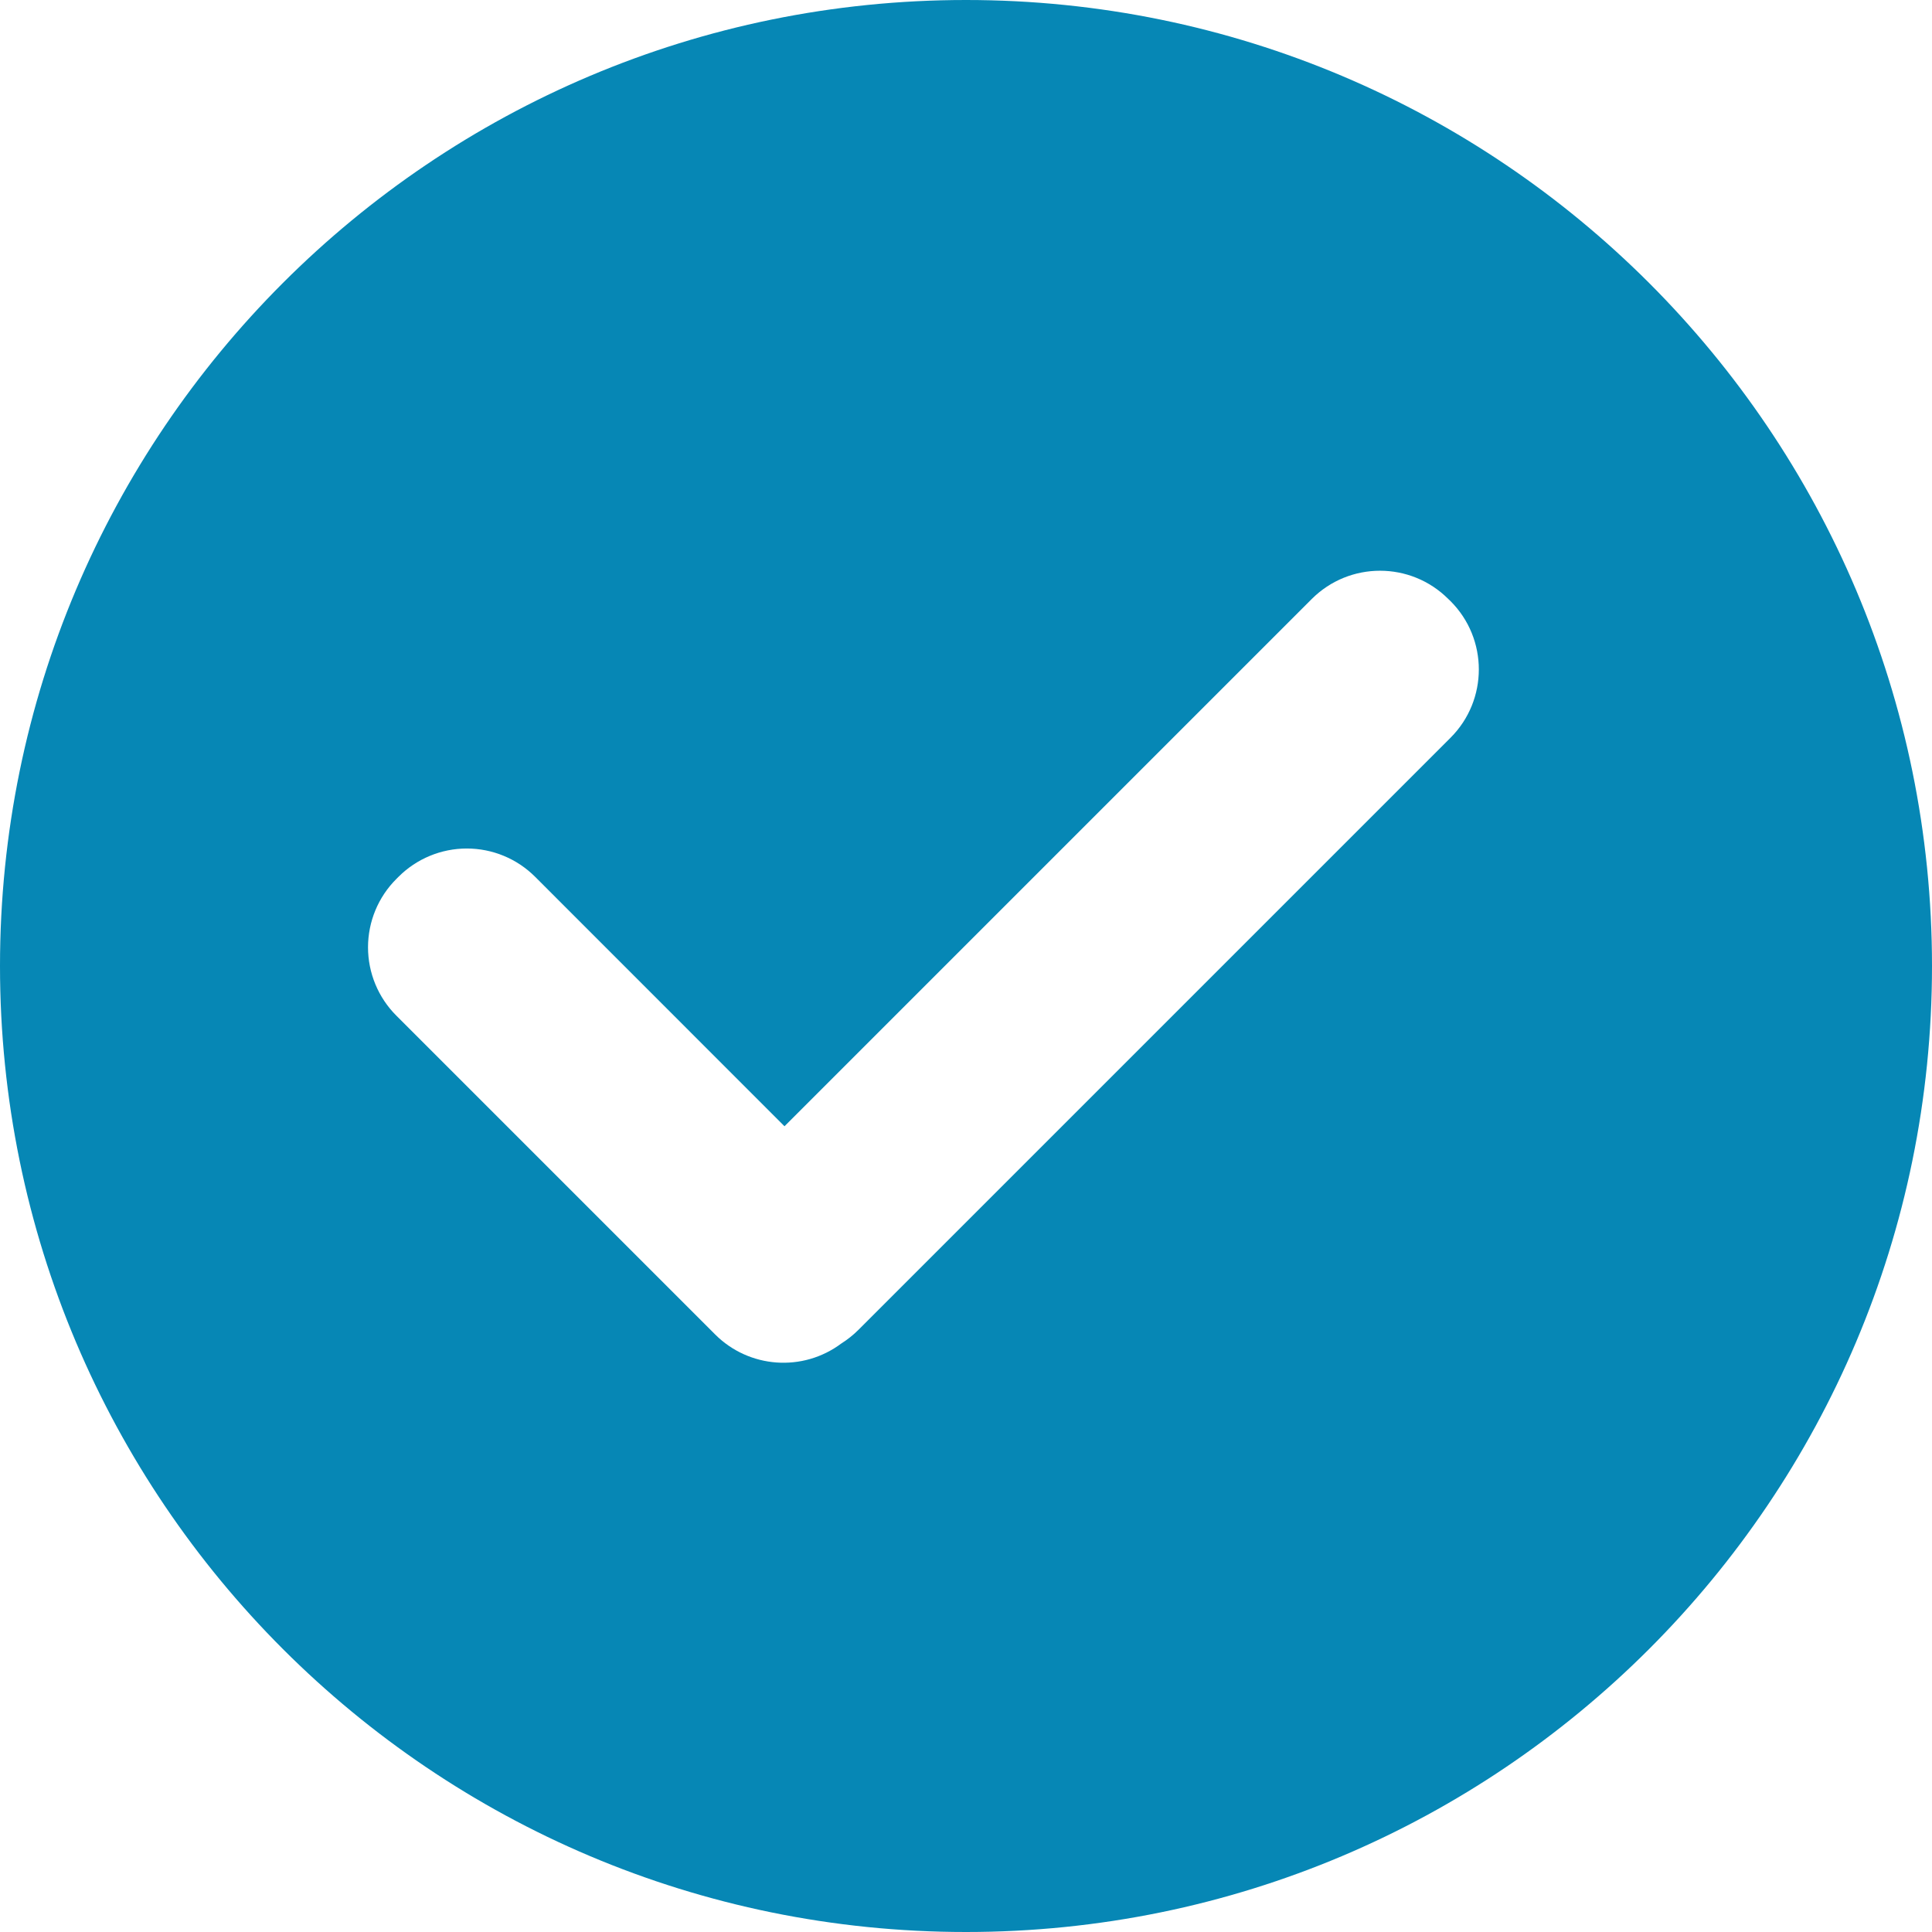
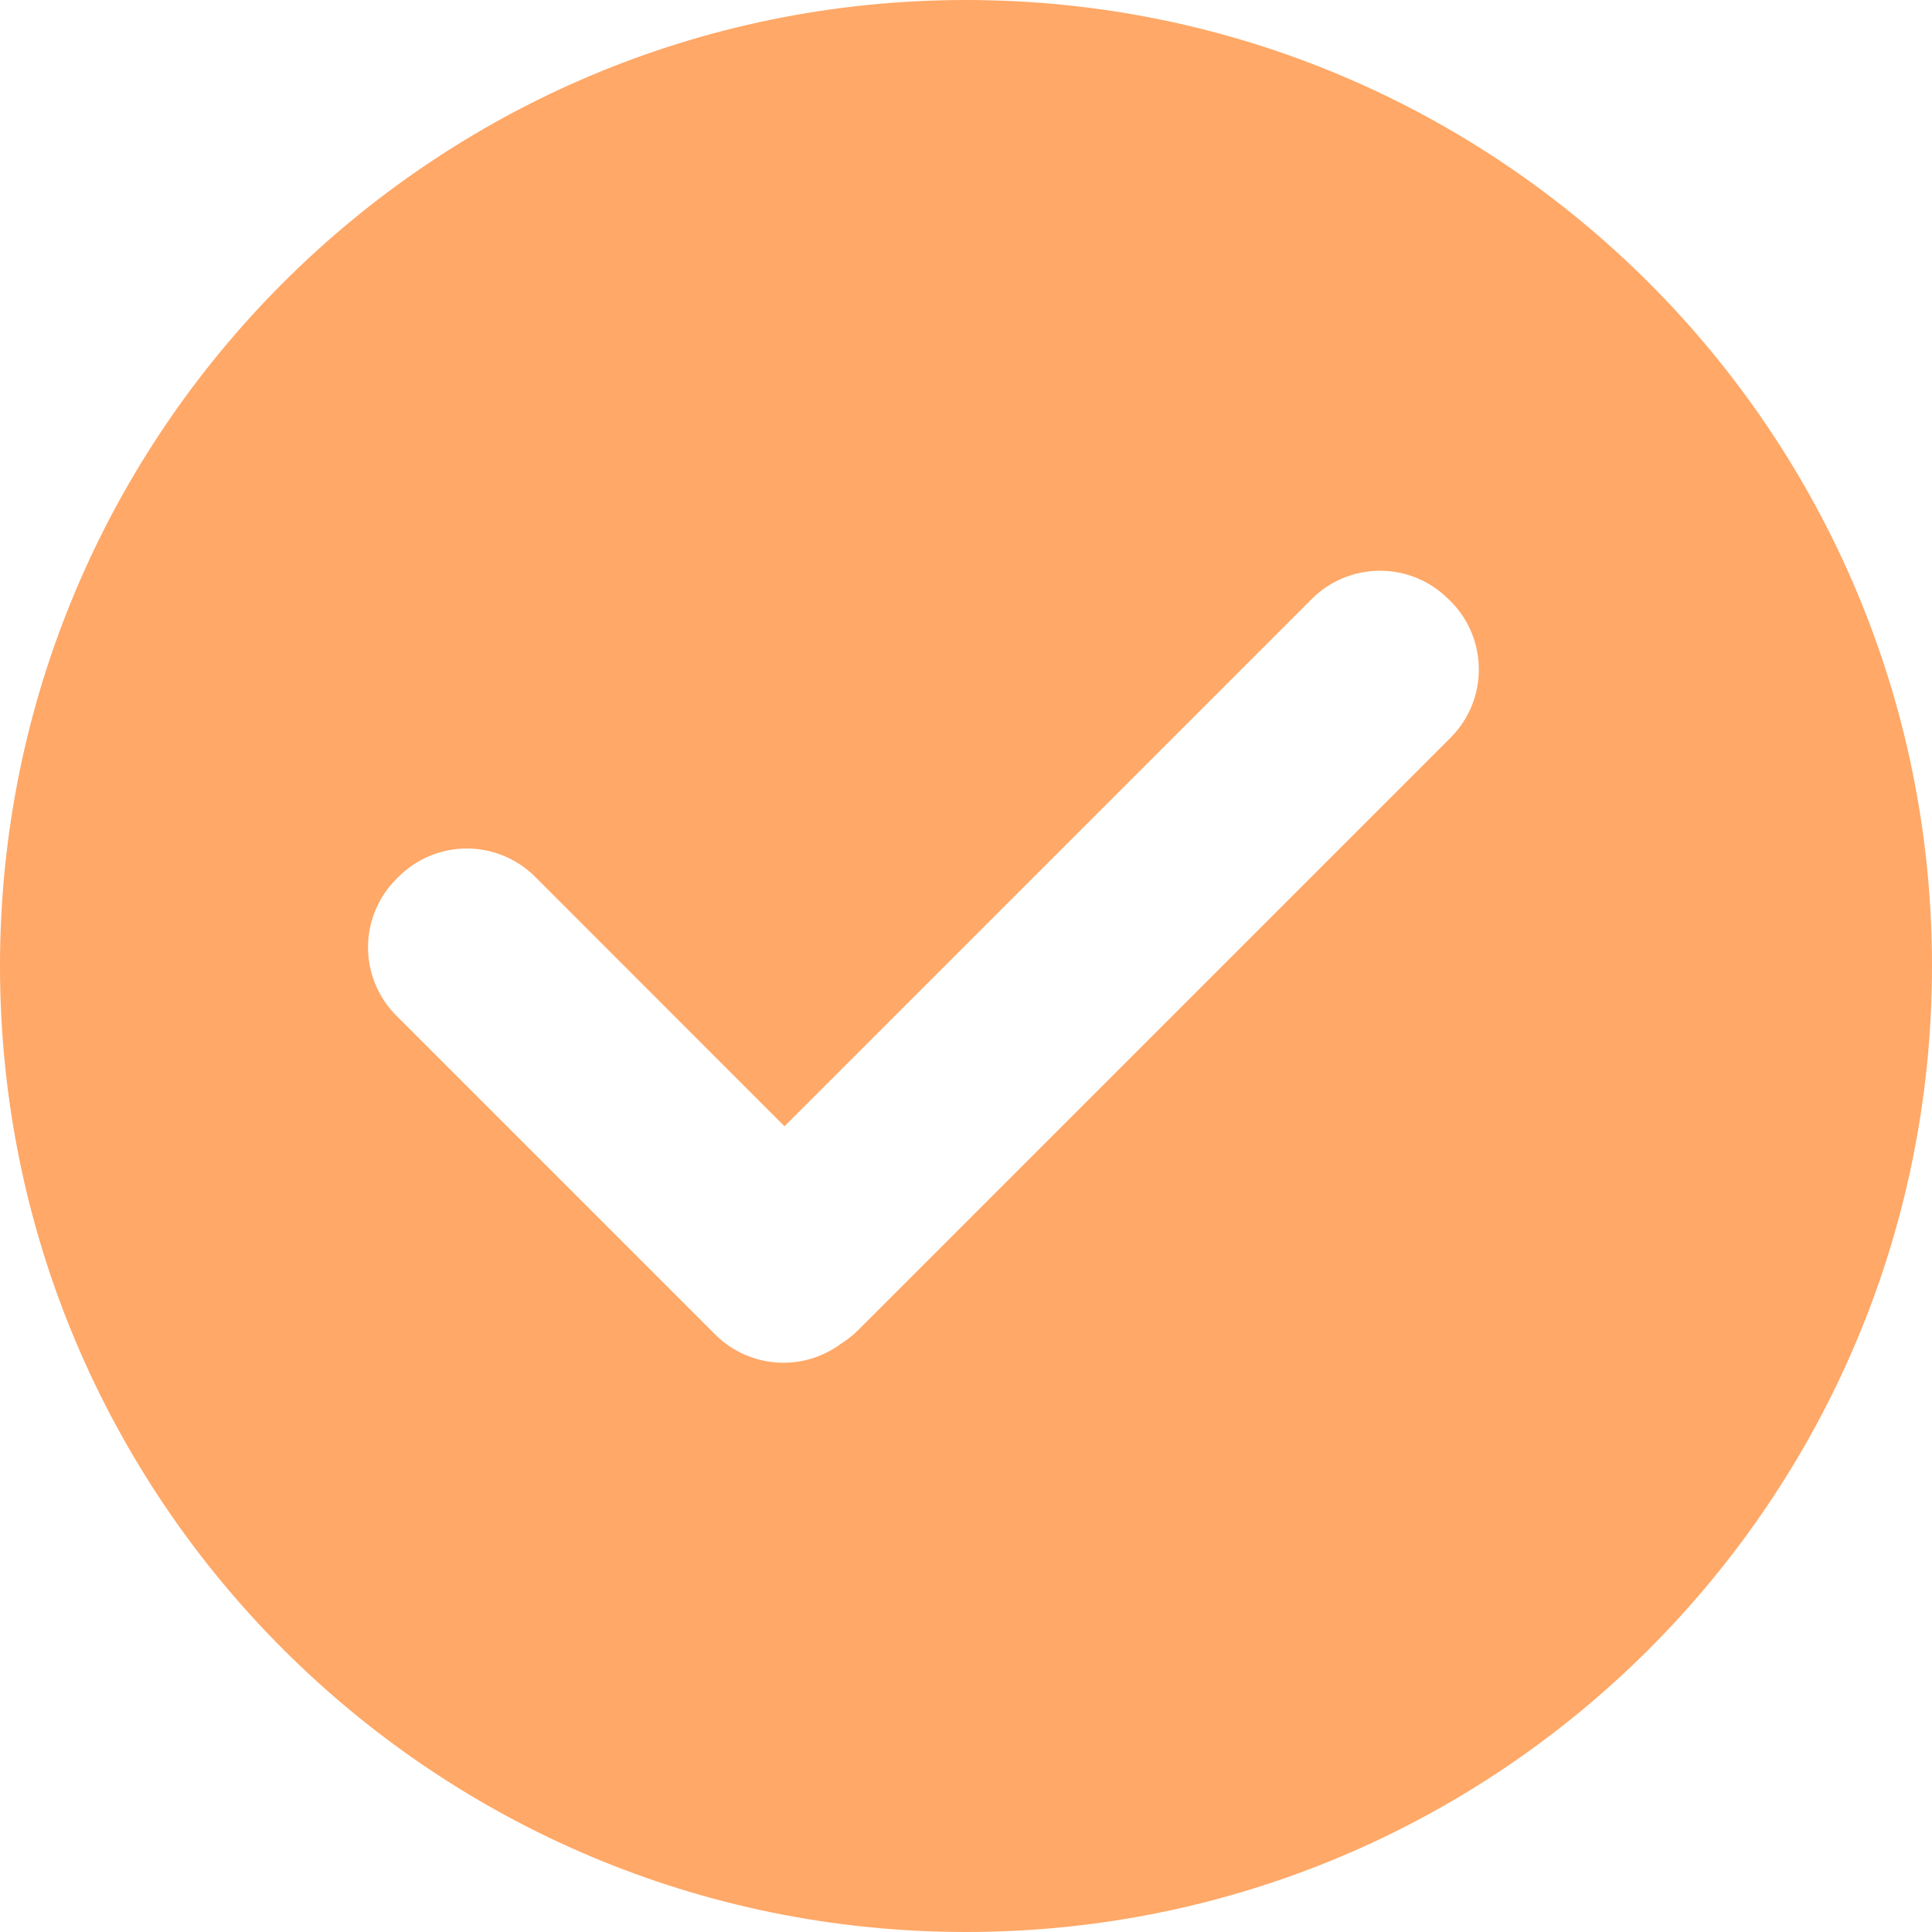
<svg xmlns="http://www.w3.org/2000/svg" width="20" height="20" viewBox="0 0 20 20">
-   <path fill="#0687B5" fill-rule="evenodd" d="M8.121 11.659L5.54 9.077a1 1 0 0 0-1.415 0l-.022.022a1 1 0 0 0 0 1.415l3.3 3.3a1 1 0 0 0 1.306.094c.063-.04.123-.087.178-.142l6.129-6.129a1 1 0 0 0 0-1.414l-.023-.022a1 1 0 0 0-1.414 0l-5.458 5.458zM10 20C4.477 20 0 15.523 0 10S4.477 0 10 0s10 4.477 10 10-4.477 10-10 10z" />
+   <path fill="#FFA867" fill-rule="evenodd" d="M8.121 11.659L5.54 9.077a1 1 0 0 0-1.415 0l-.022.022a1 1 0 0 0 0 1.415l3.3 3.3a1 1 0 0 0 1.306.094c.063-.04.123-.087.178-.142l6.129-6.129a1 1 0 0 0 0-1.414l-.023-.022a1 1 0 0 0-1.414 0l-5.458 5.458zM10 20C4.477 20 0 15.523 0 10S4.477 0 10 0s10 4.477 10 10-4.477 10-10 10z" />
</svg>
